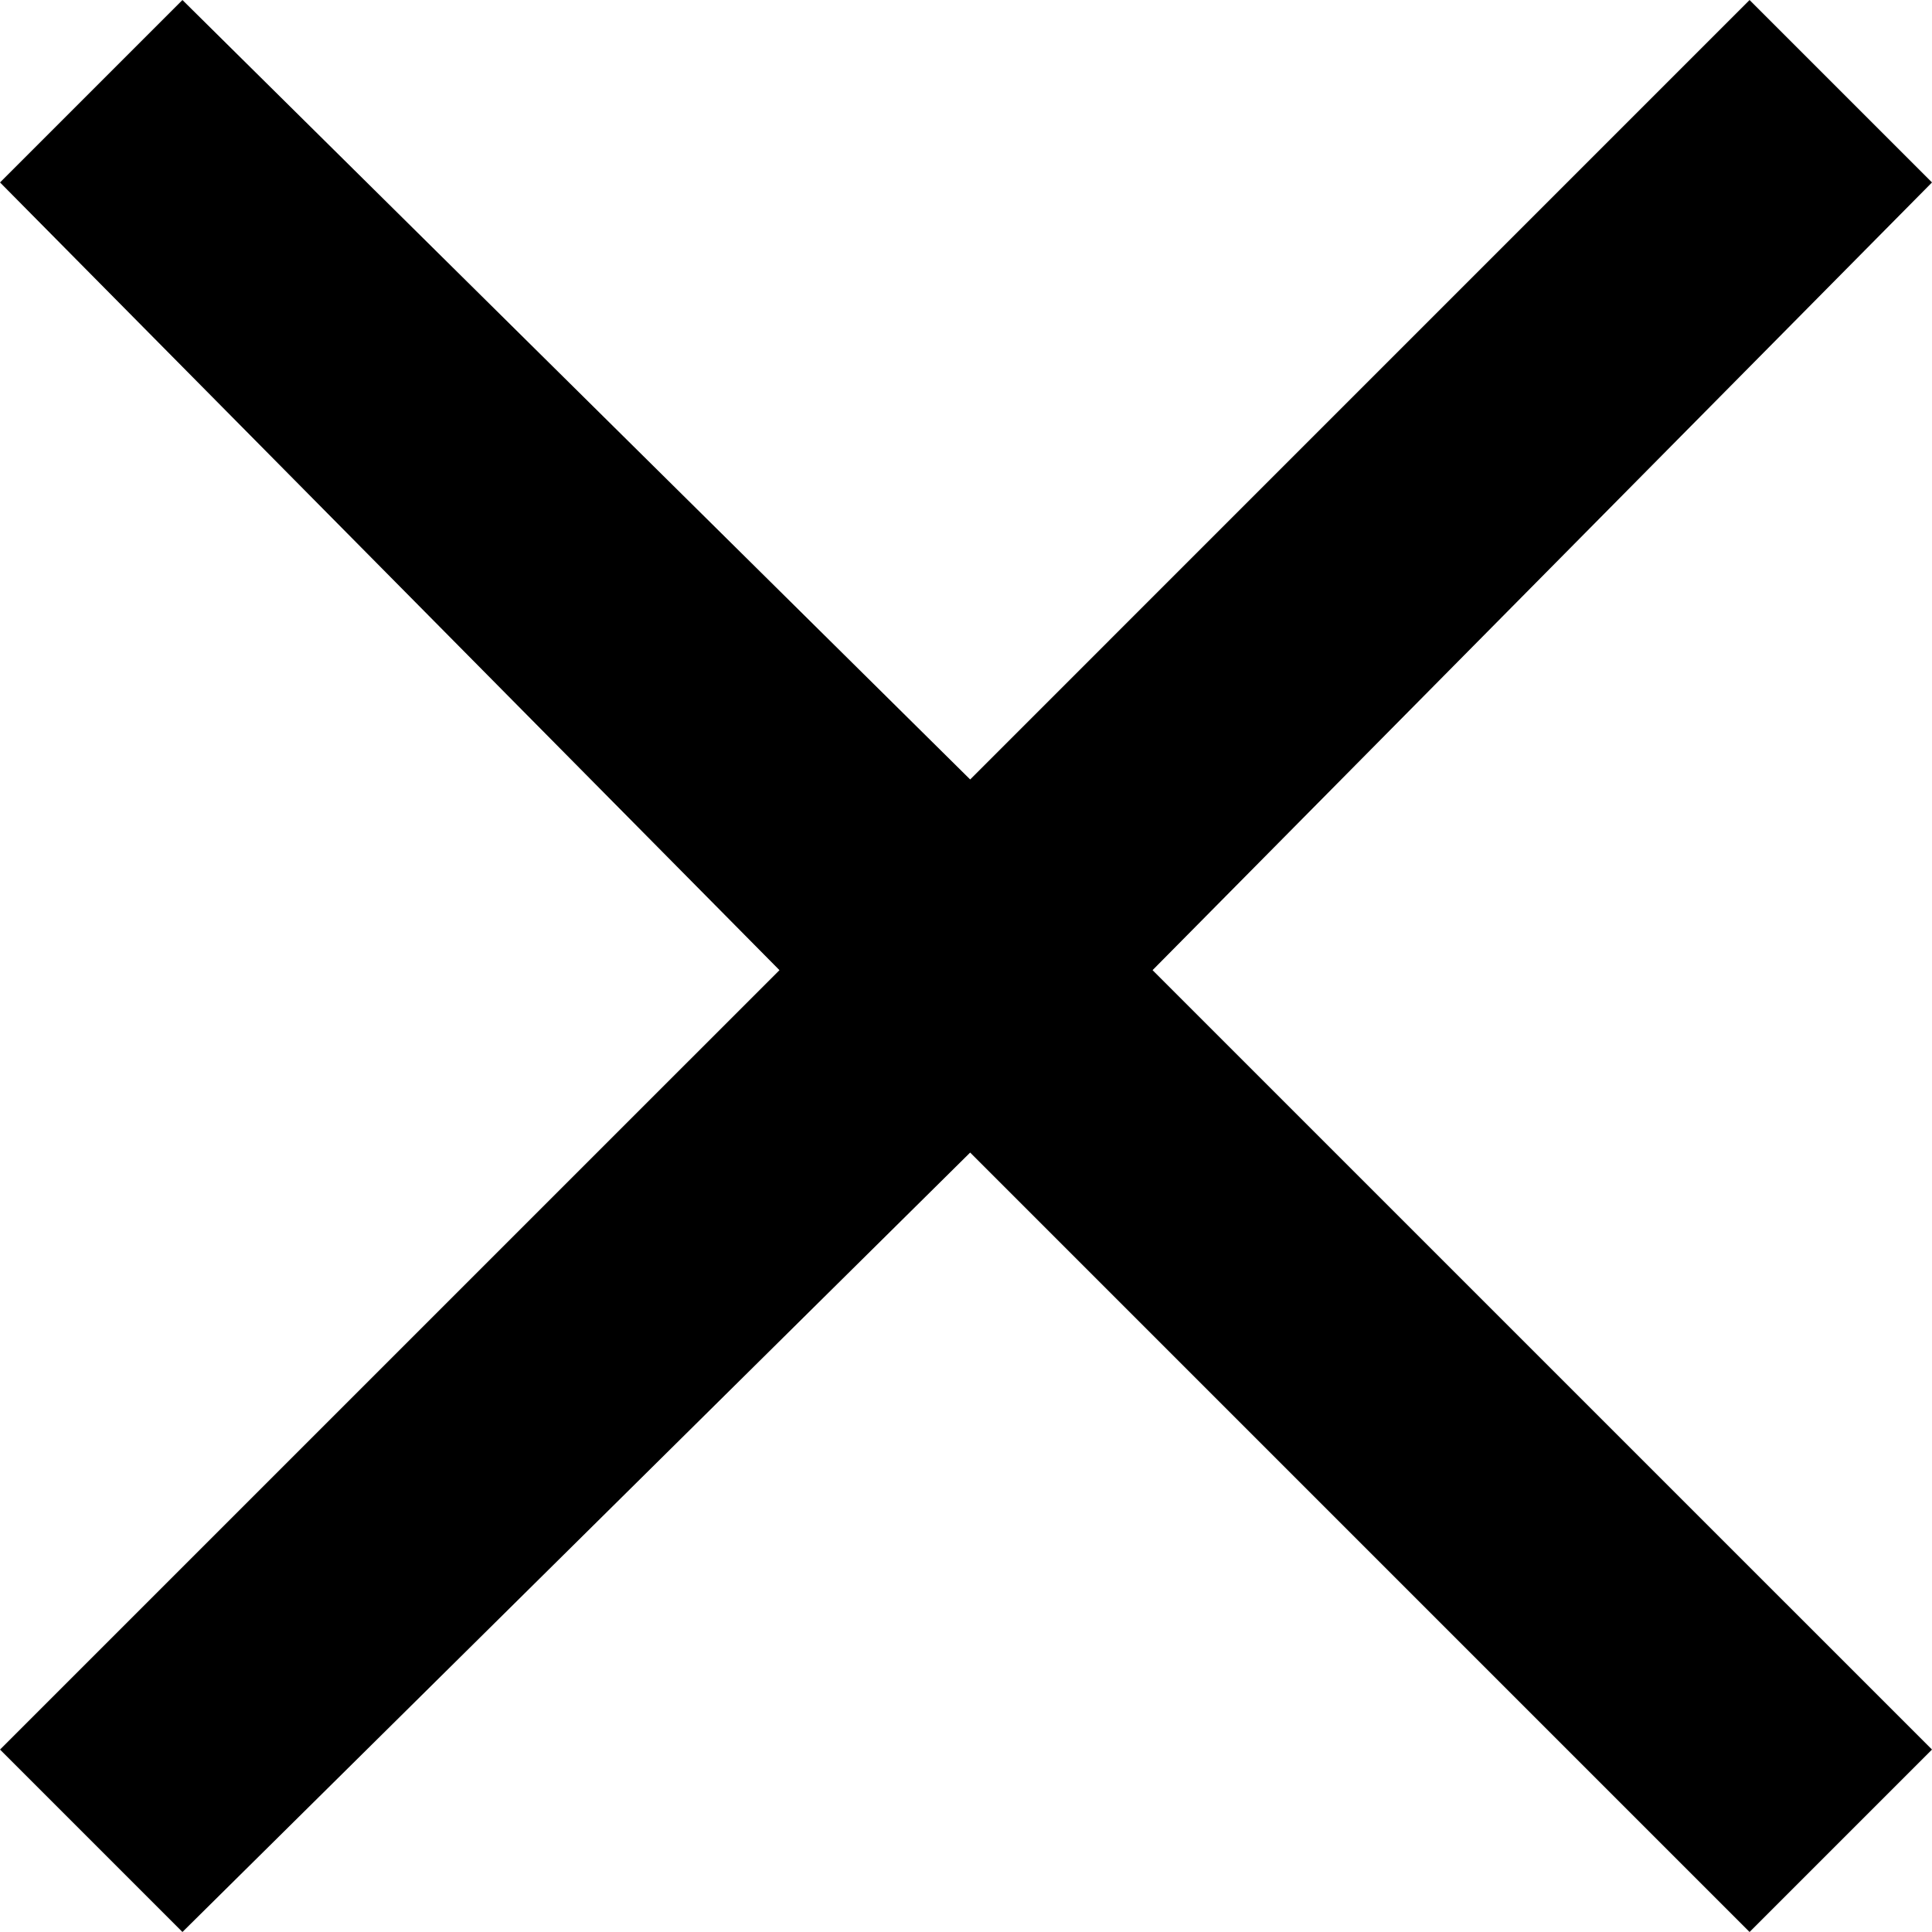
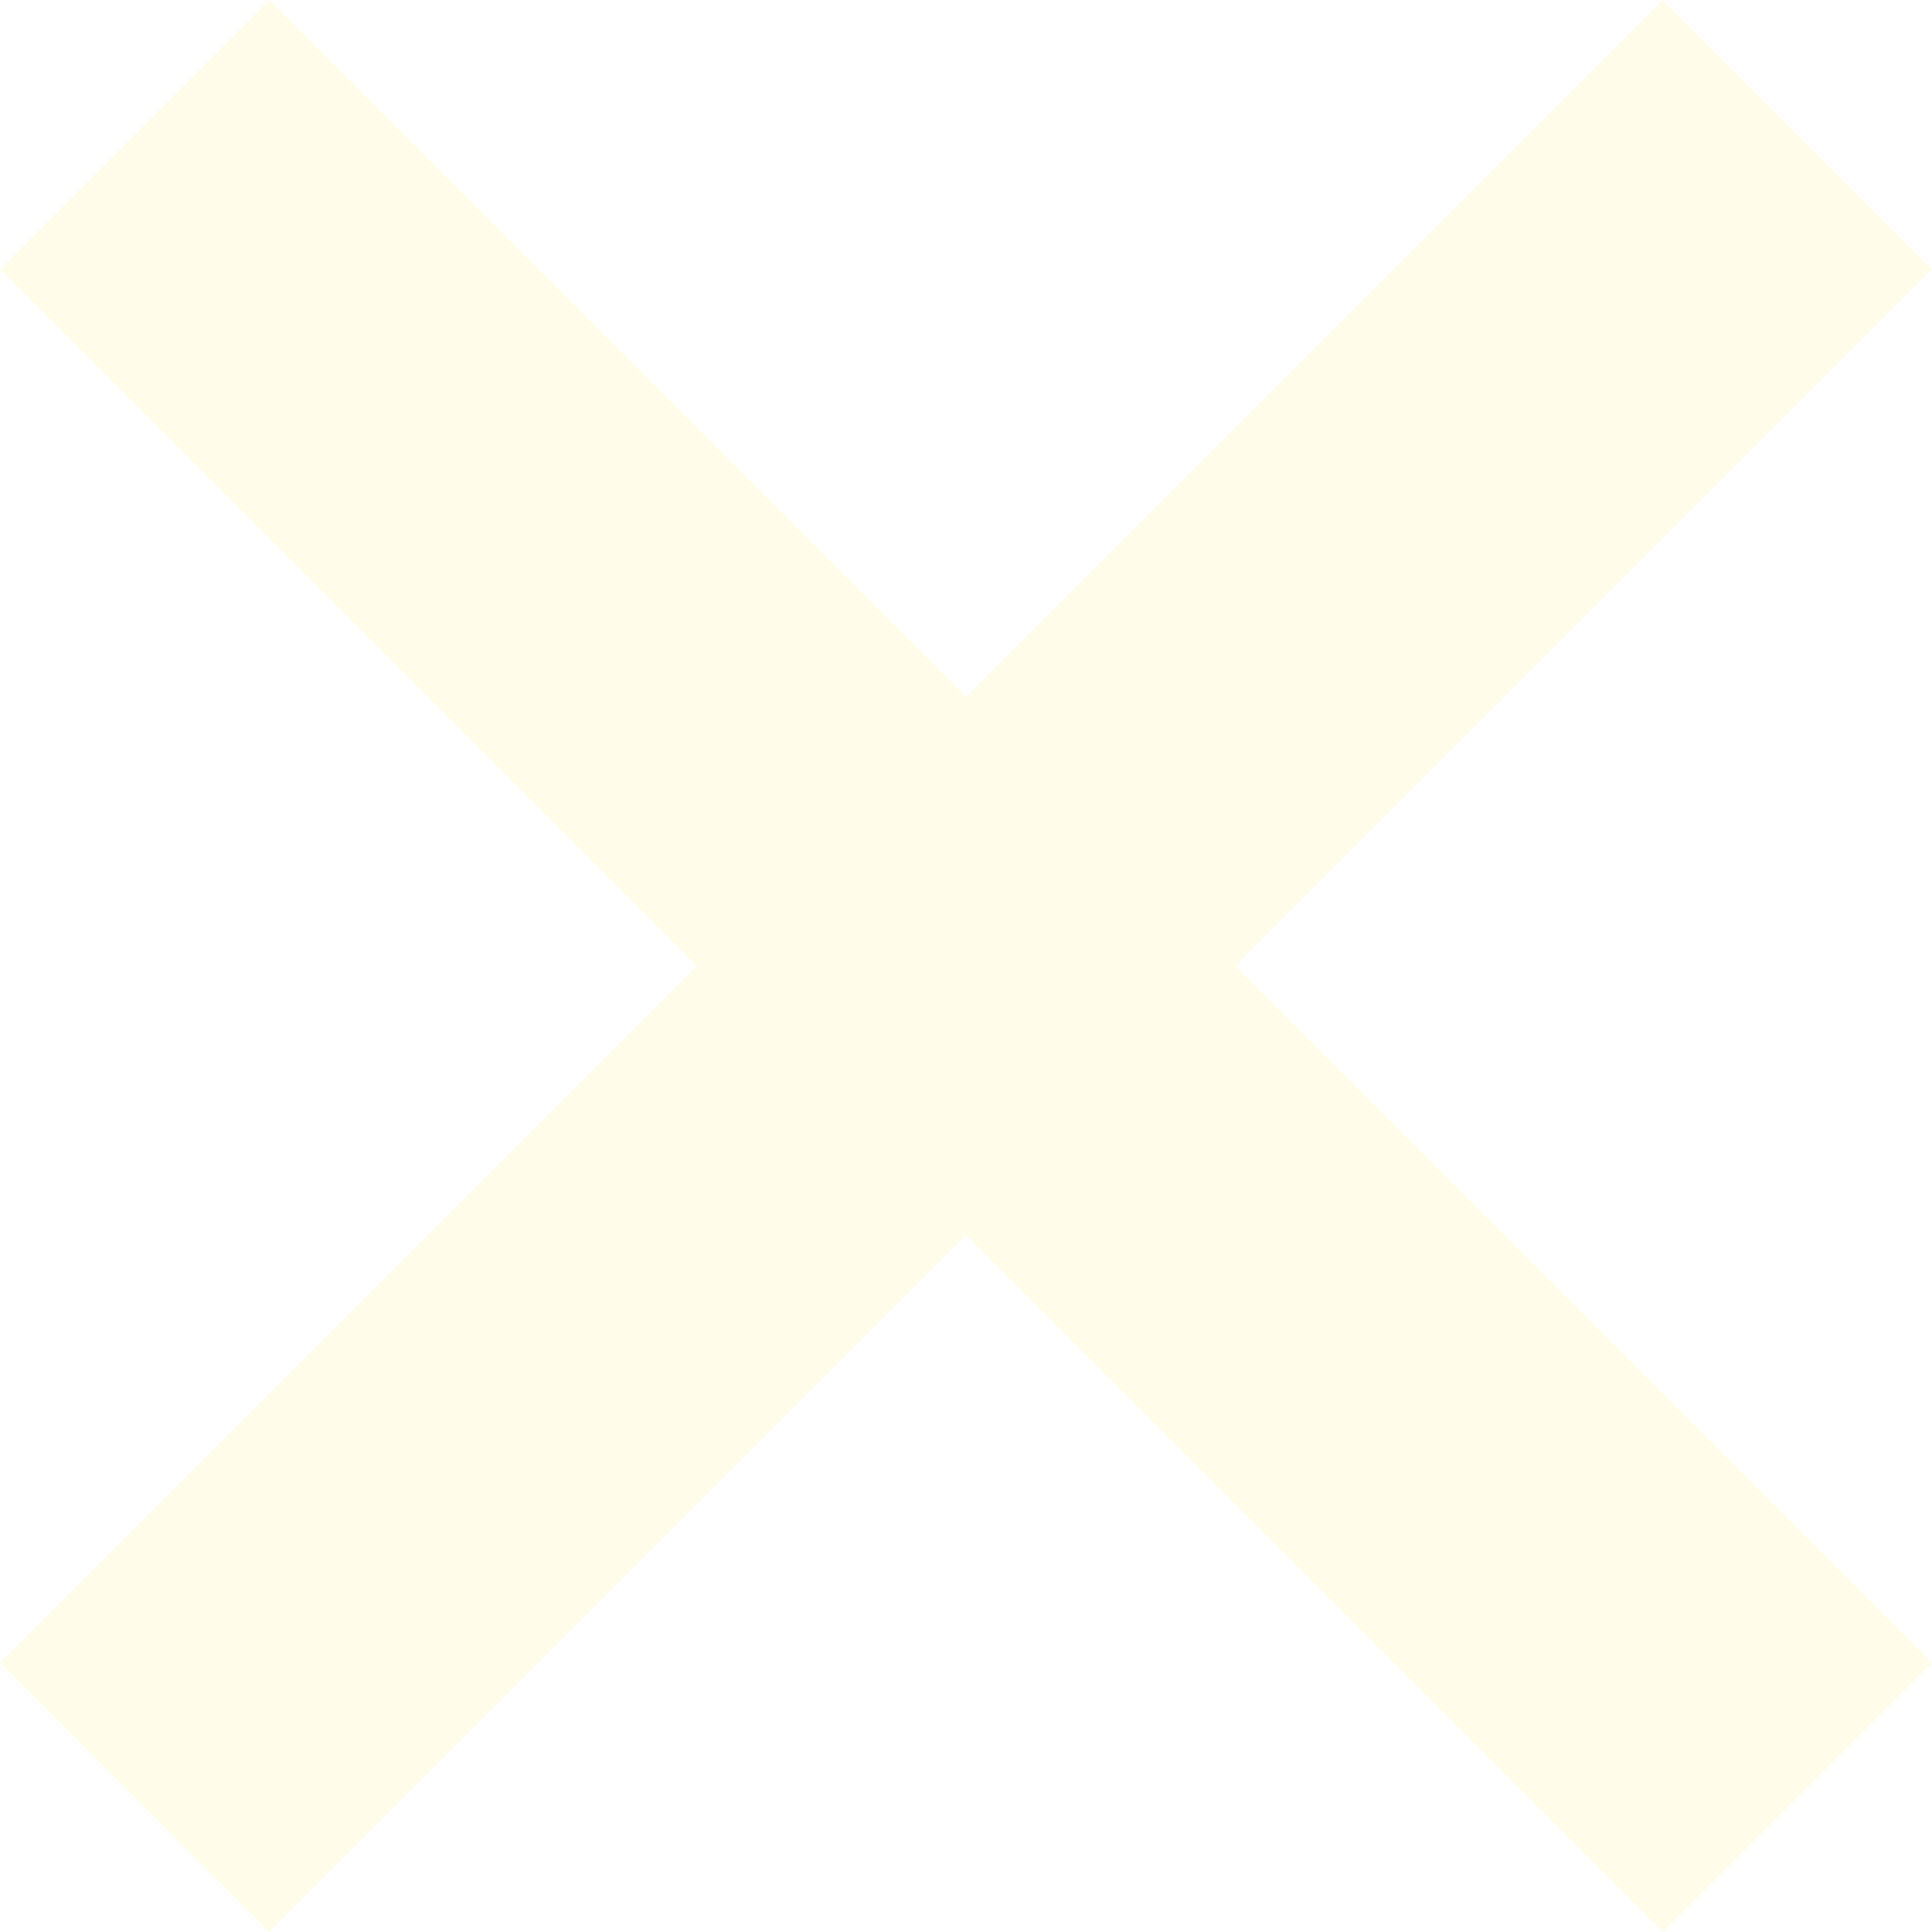
- <svg xmlns="http://www.w3.org/2000/svg" version="1.1" viewBox="139.21 139.21 473.58 473.58">
-   <defs>
-     <clipPath id="a">
-       <path d="m139.21 139.21h473.58v473.58h-473.58z" />
-     </clipPath>
-   </defs>
-   <g clip-path="url(#a)">
-     <path d="m612.79 183.93-44.719-44.715-191.05 191.06-193.09-191.06-44.715 44.715 191.06 193.09-191.06 191.05 44.715 44.719 193.09-191.06 191.05 191.06 44.719-44.719-191.06-191.05z" fill-rule="evenodd" />
-   </g>
+ <svg xmlns="http://www.w3.org/2000/svg" version="1.1" viewBox="219.72 219.72 312.56 312.56" style=" fill:#fffce9;">
+   <path d="m532.28 488.71-112.71-112.71 112.71-112.71-43.566-43.57-112.71 112.71-112.71-112.71-43.57 43.57 112.71 112.71-112.71 112.71 43.57 43.566 112.71-112.71 112.71 112.71z" />
</svg>
